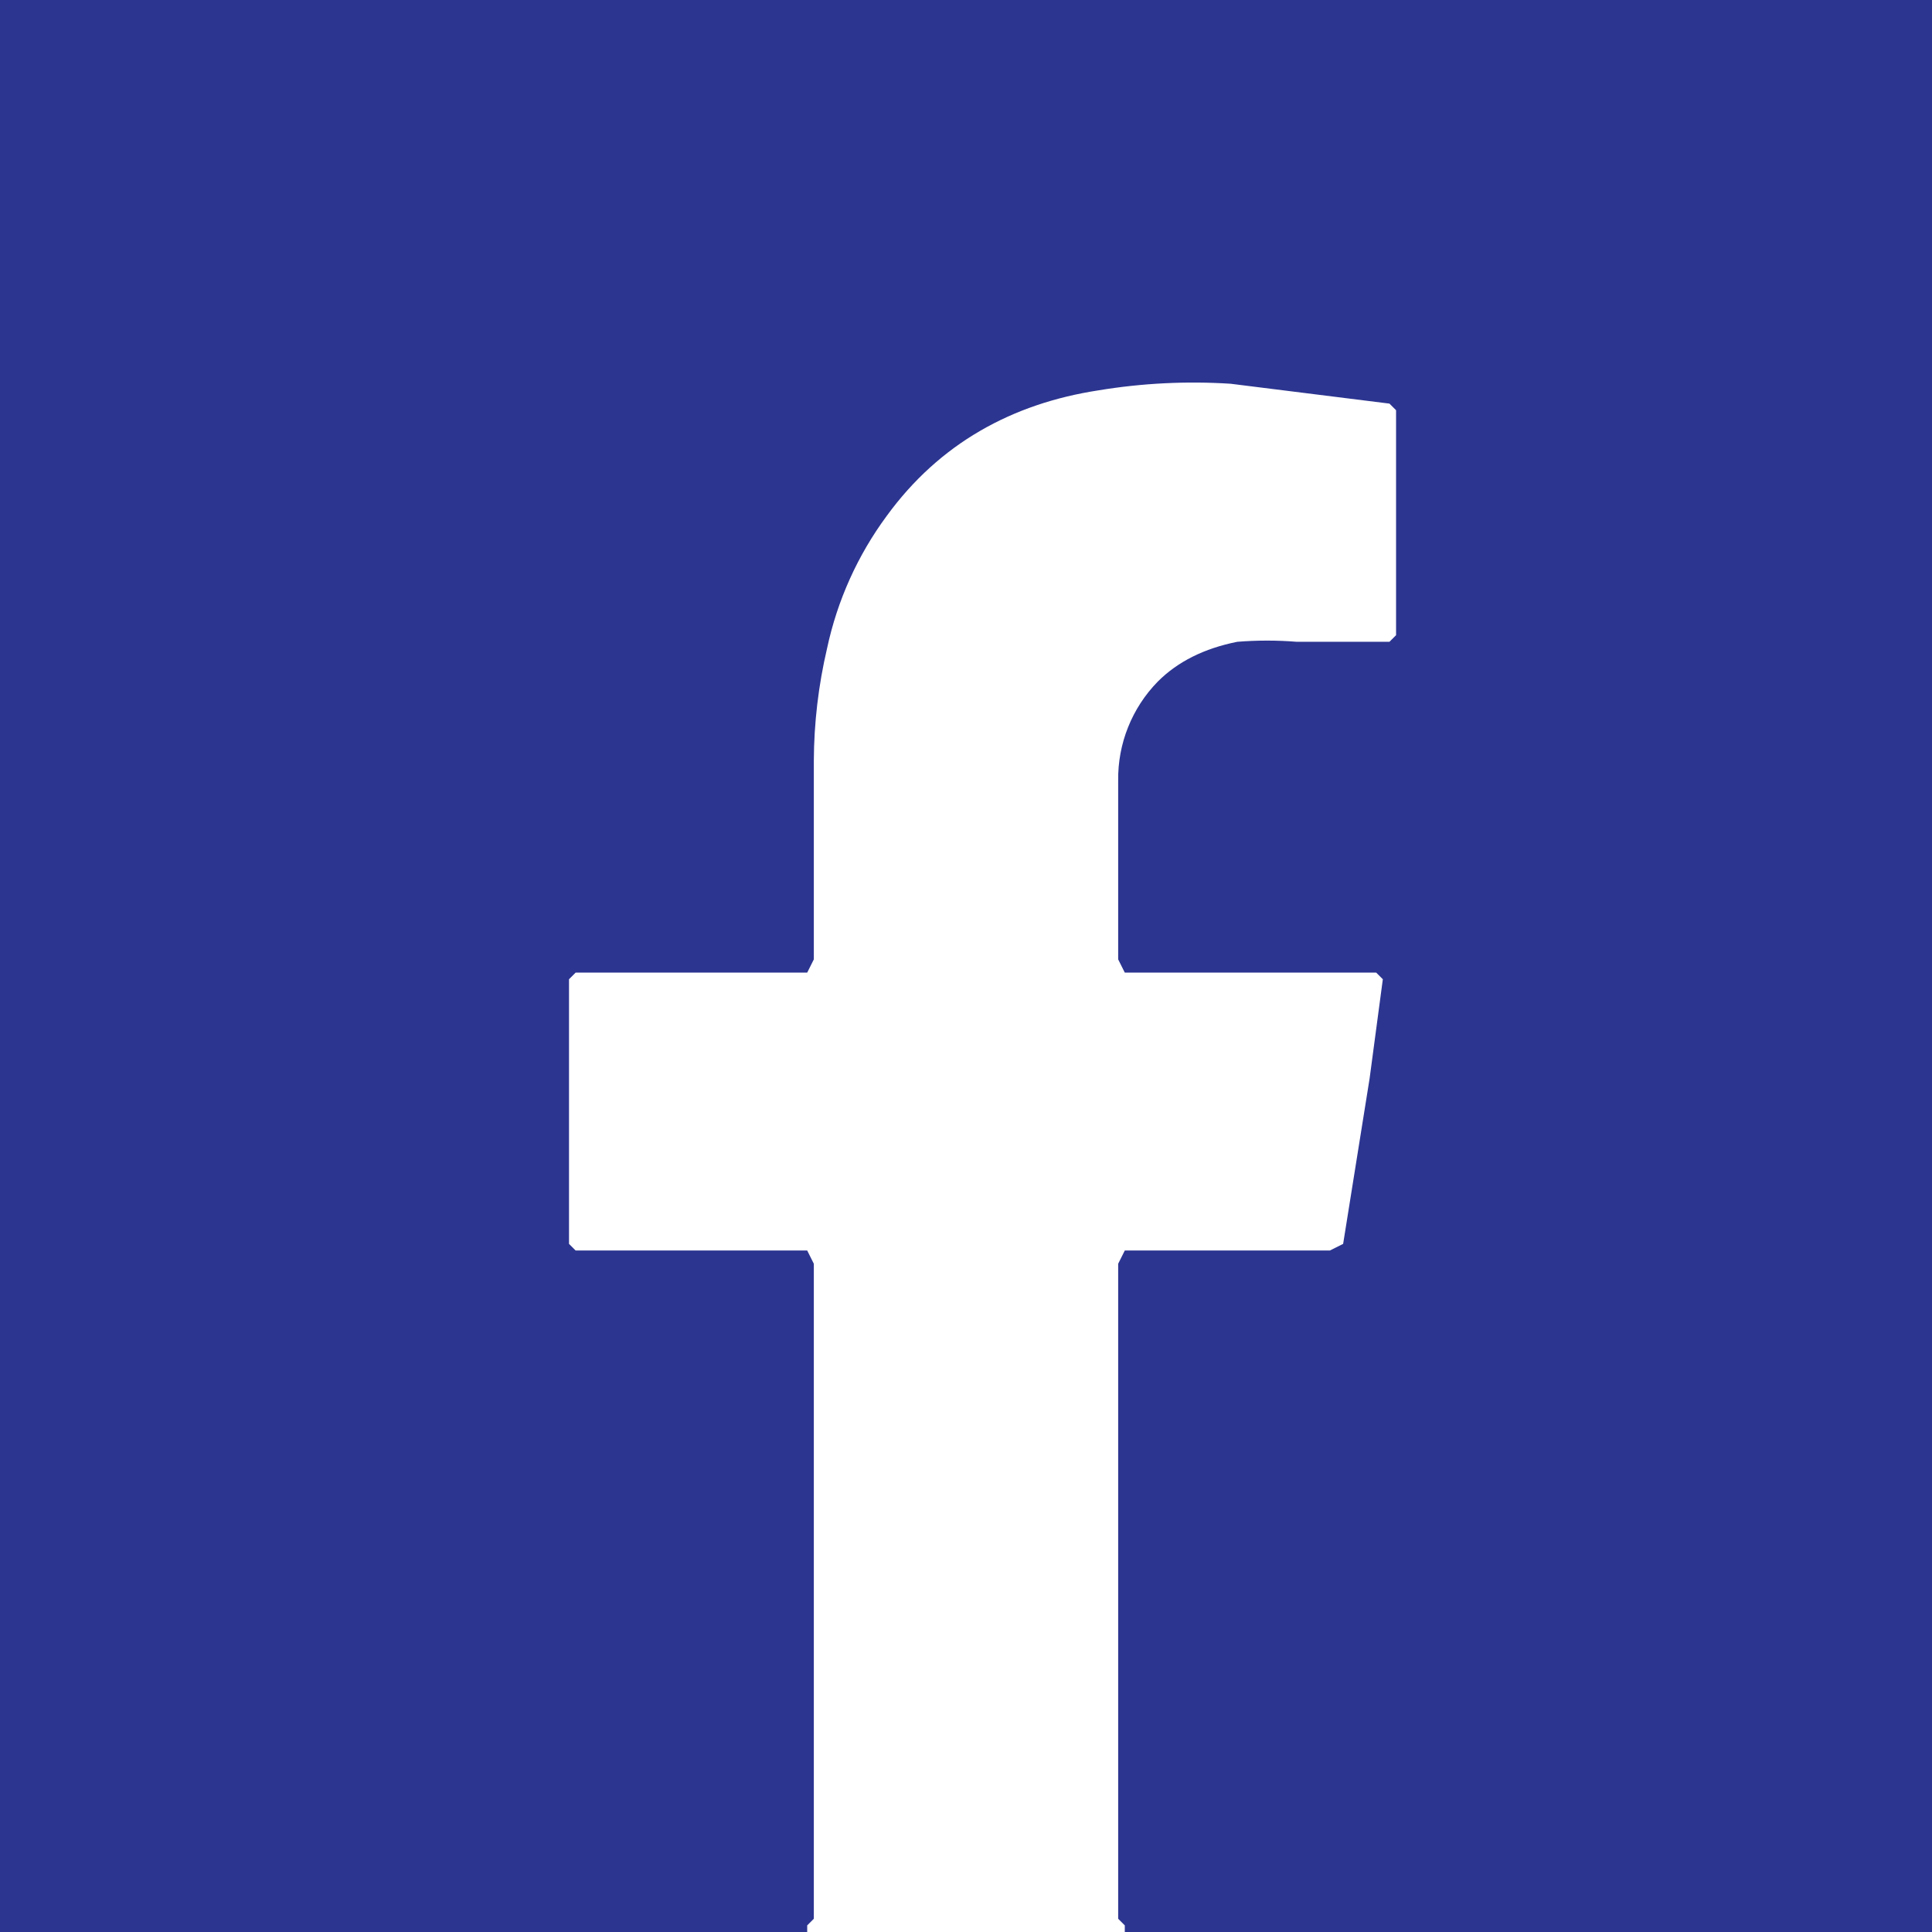
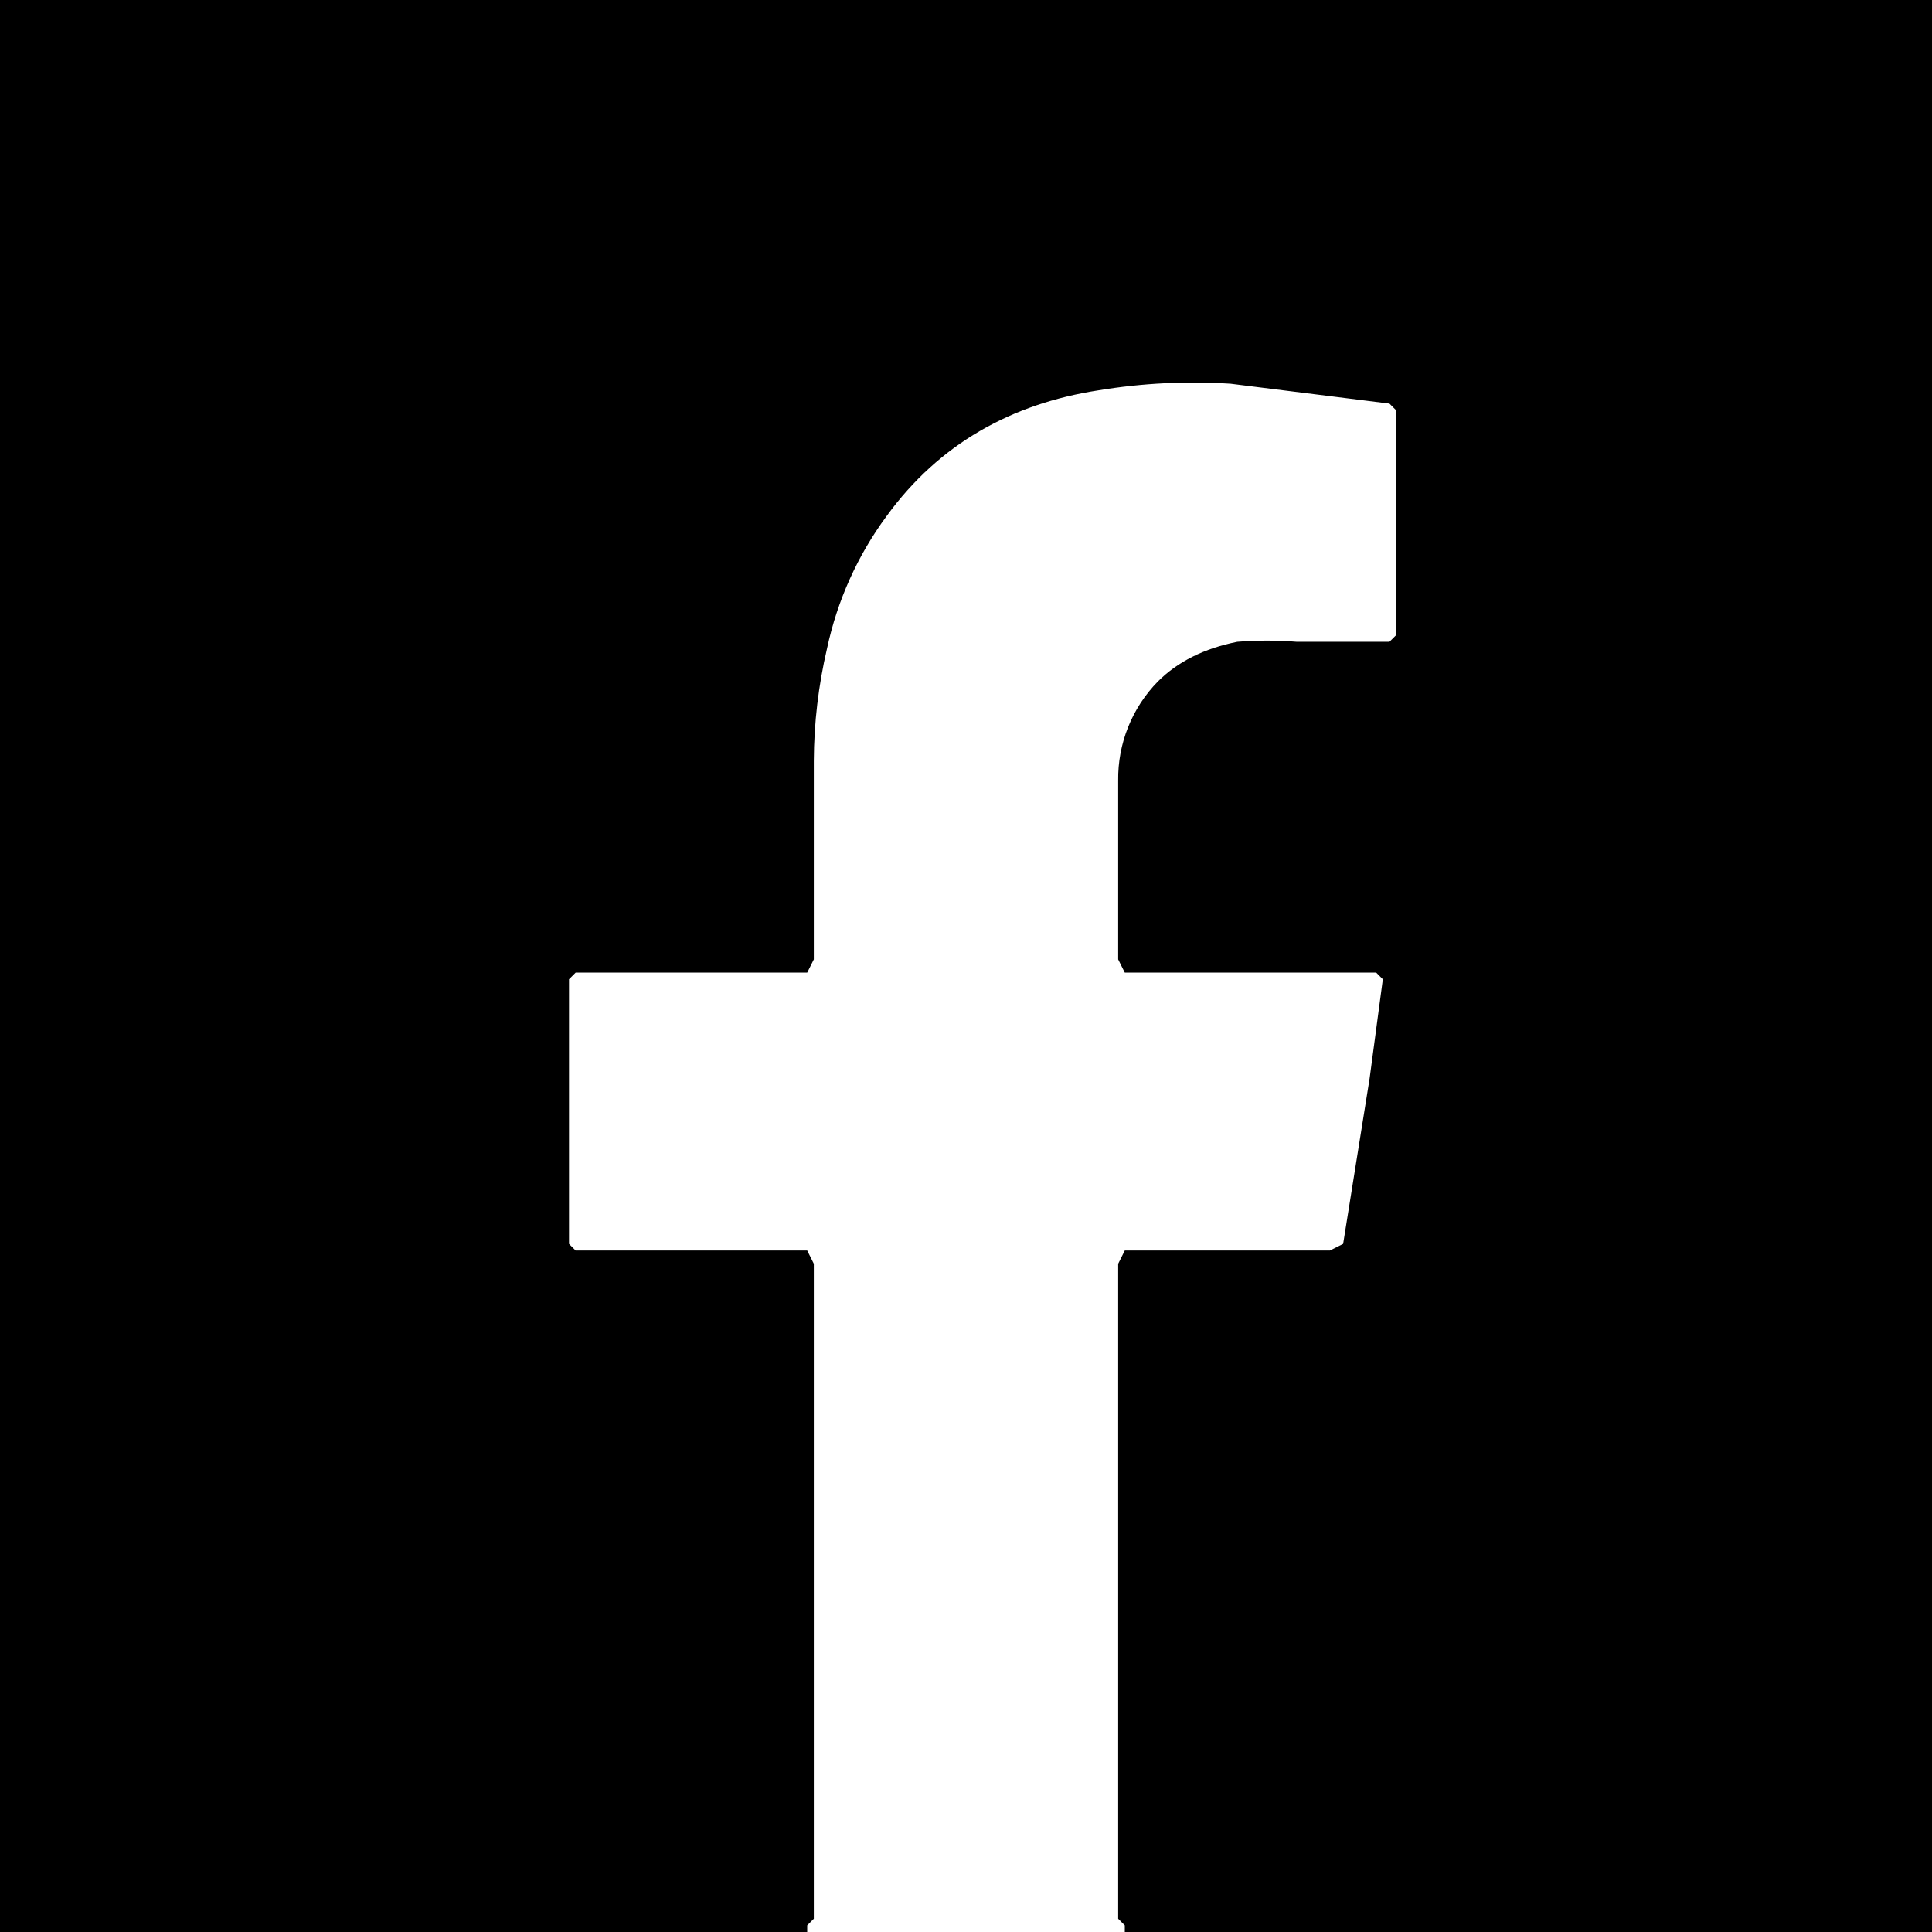
<svg xmlns="http://www.w3.org/2000/svg" viewBox="0 0 292 292">
-   <path fill="#2c3590" d="M292 0v292H170v-1l-1-1v-50-49l1-2h31l2-1 4-25 2-15-1-1h-38l-1-2v-27a21 21 0 016-15c3-3 7-5 12-6a56 56 0 019 0h14l1-1V62l-1-1-24-3a88 88 0 00-20 1c-13 2-24 8-32 19a52 52 0 00-9 20 76 76 0 00-2 17v30l-1 2H87l-1 1v40l1 1h35l1 2v99l-1 1v1H0V0z" />
+   <path d="M292 0v292H170v-1l-1-1v-50-49l1-2h31l2-1 4-25 2-15-1-1h-38l-1-2v-27a21 21 0 016-15c3-3 7-5 12-6a56 56 0 019 0h14l1-1V62l-1-1-24-3a88 88 0 00-20 1c-13 2-24 8-32 19a52 52 0 00-9 20 76 76 0 00-2 17v30l-1 2H87l-1 1v40l1 1h35l1 2v99l-1 1v1H0V0z" />
</svg>
